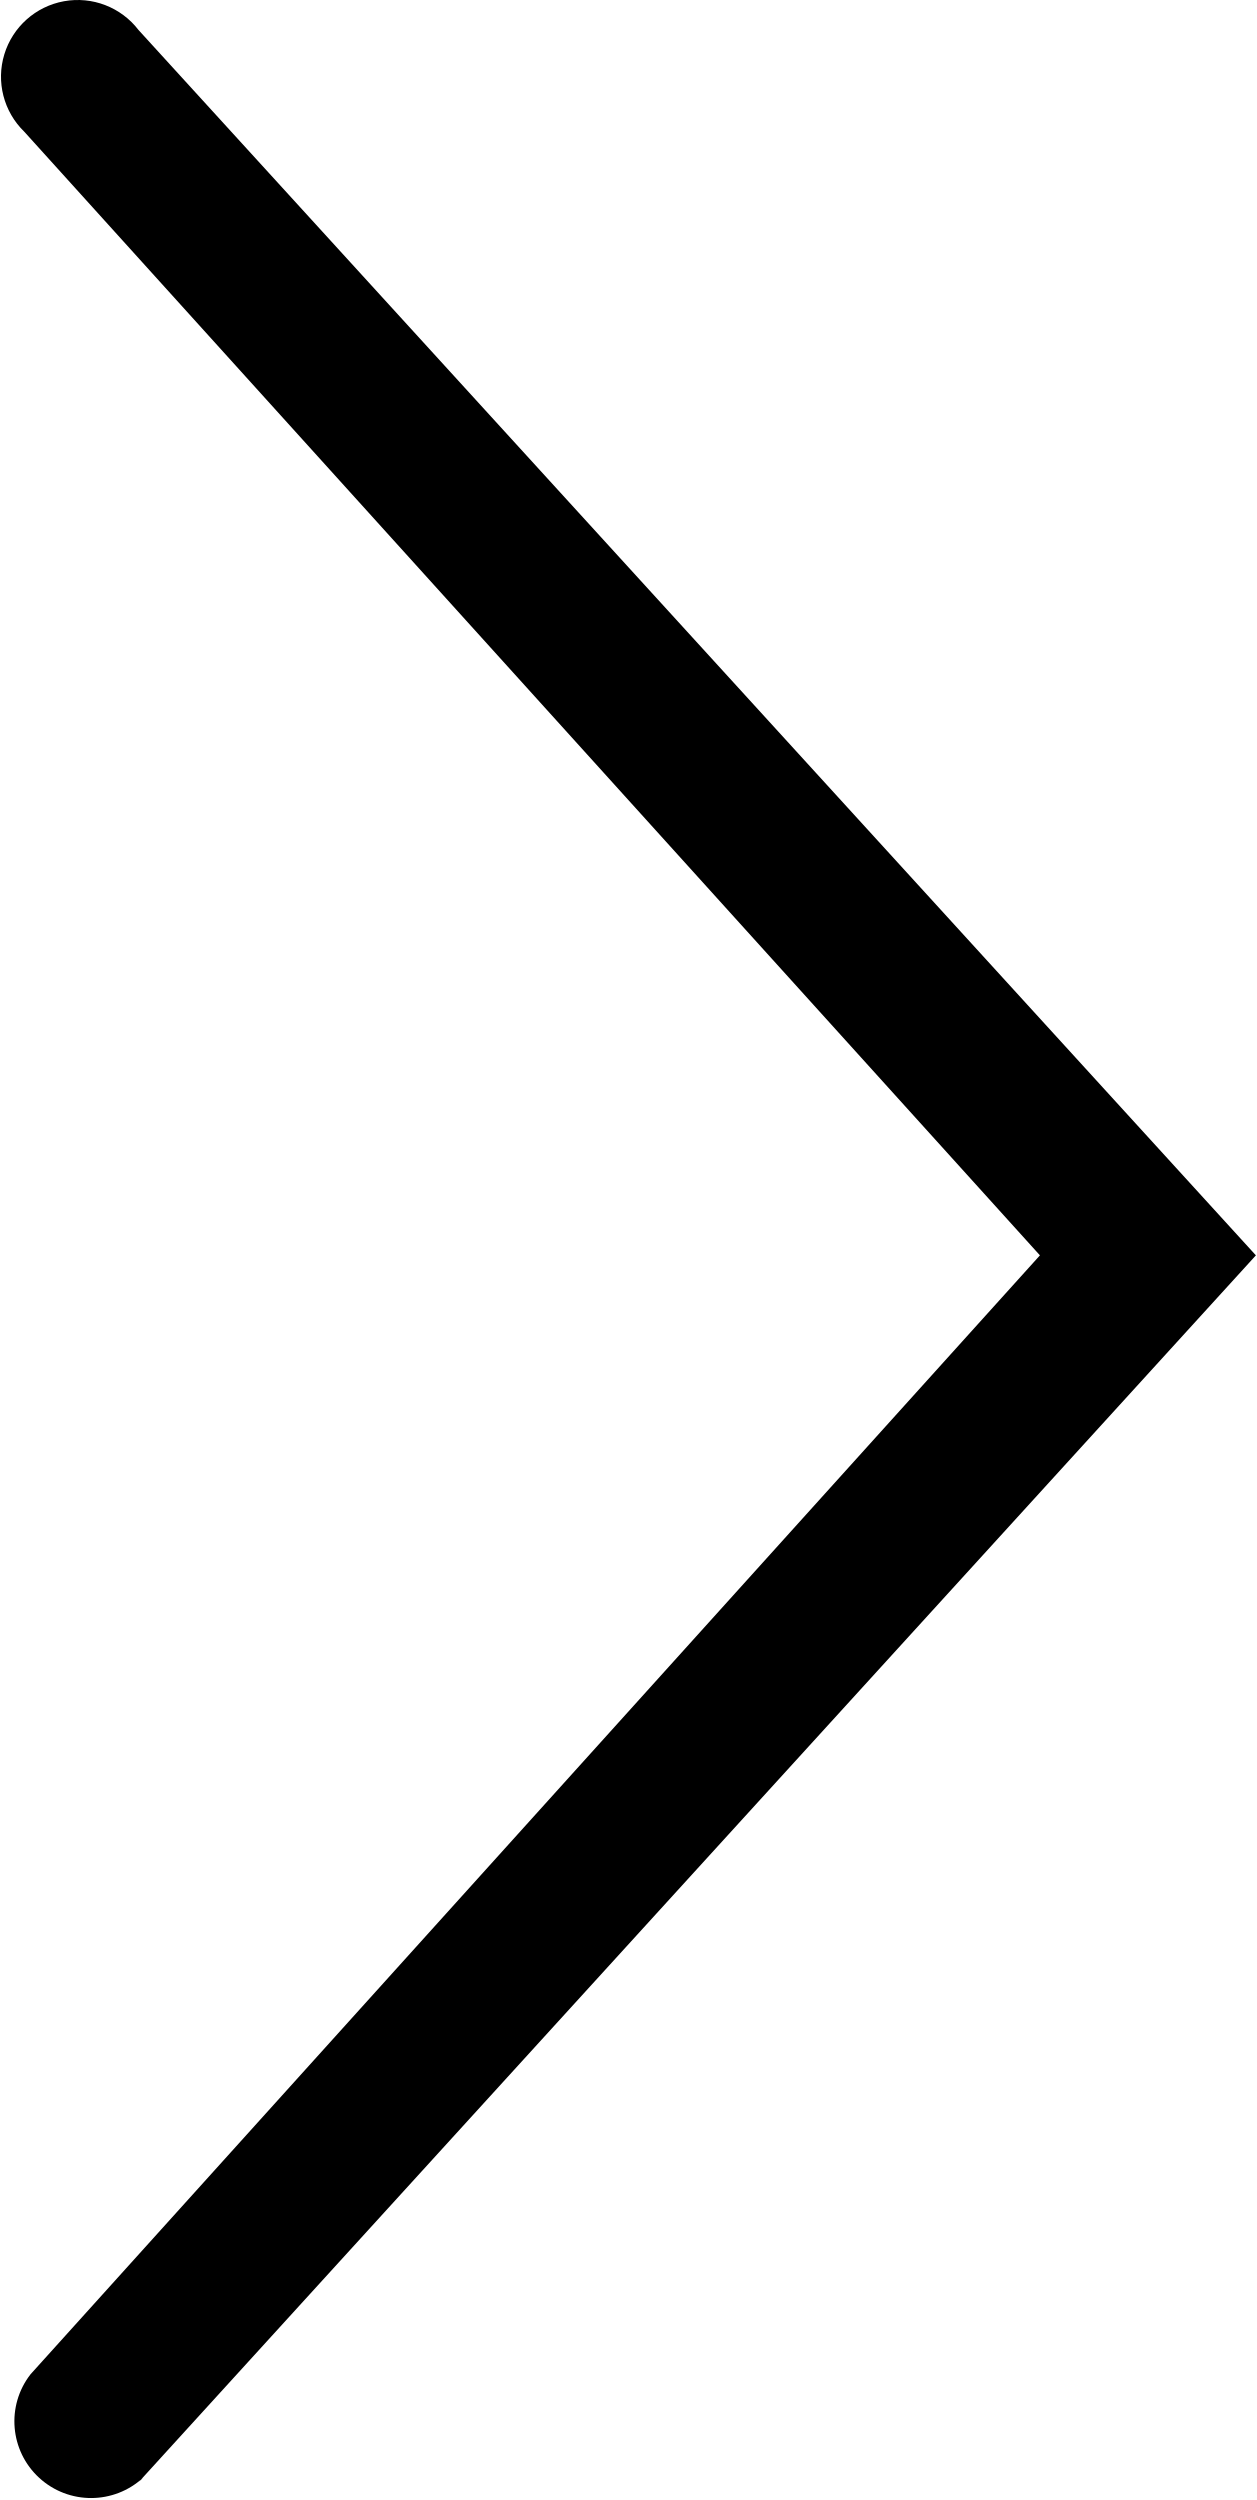
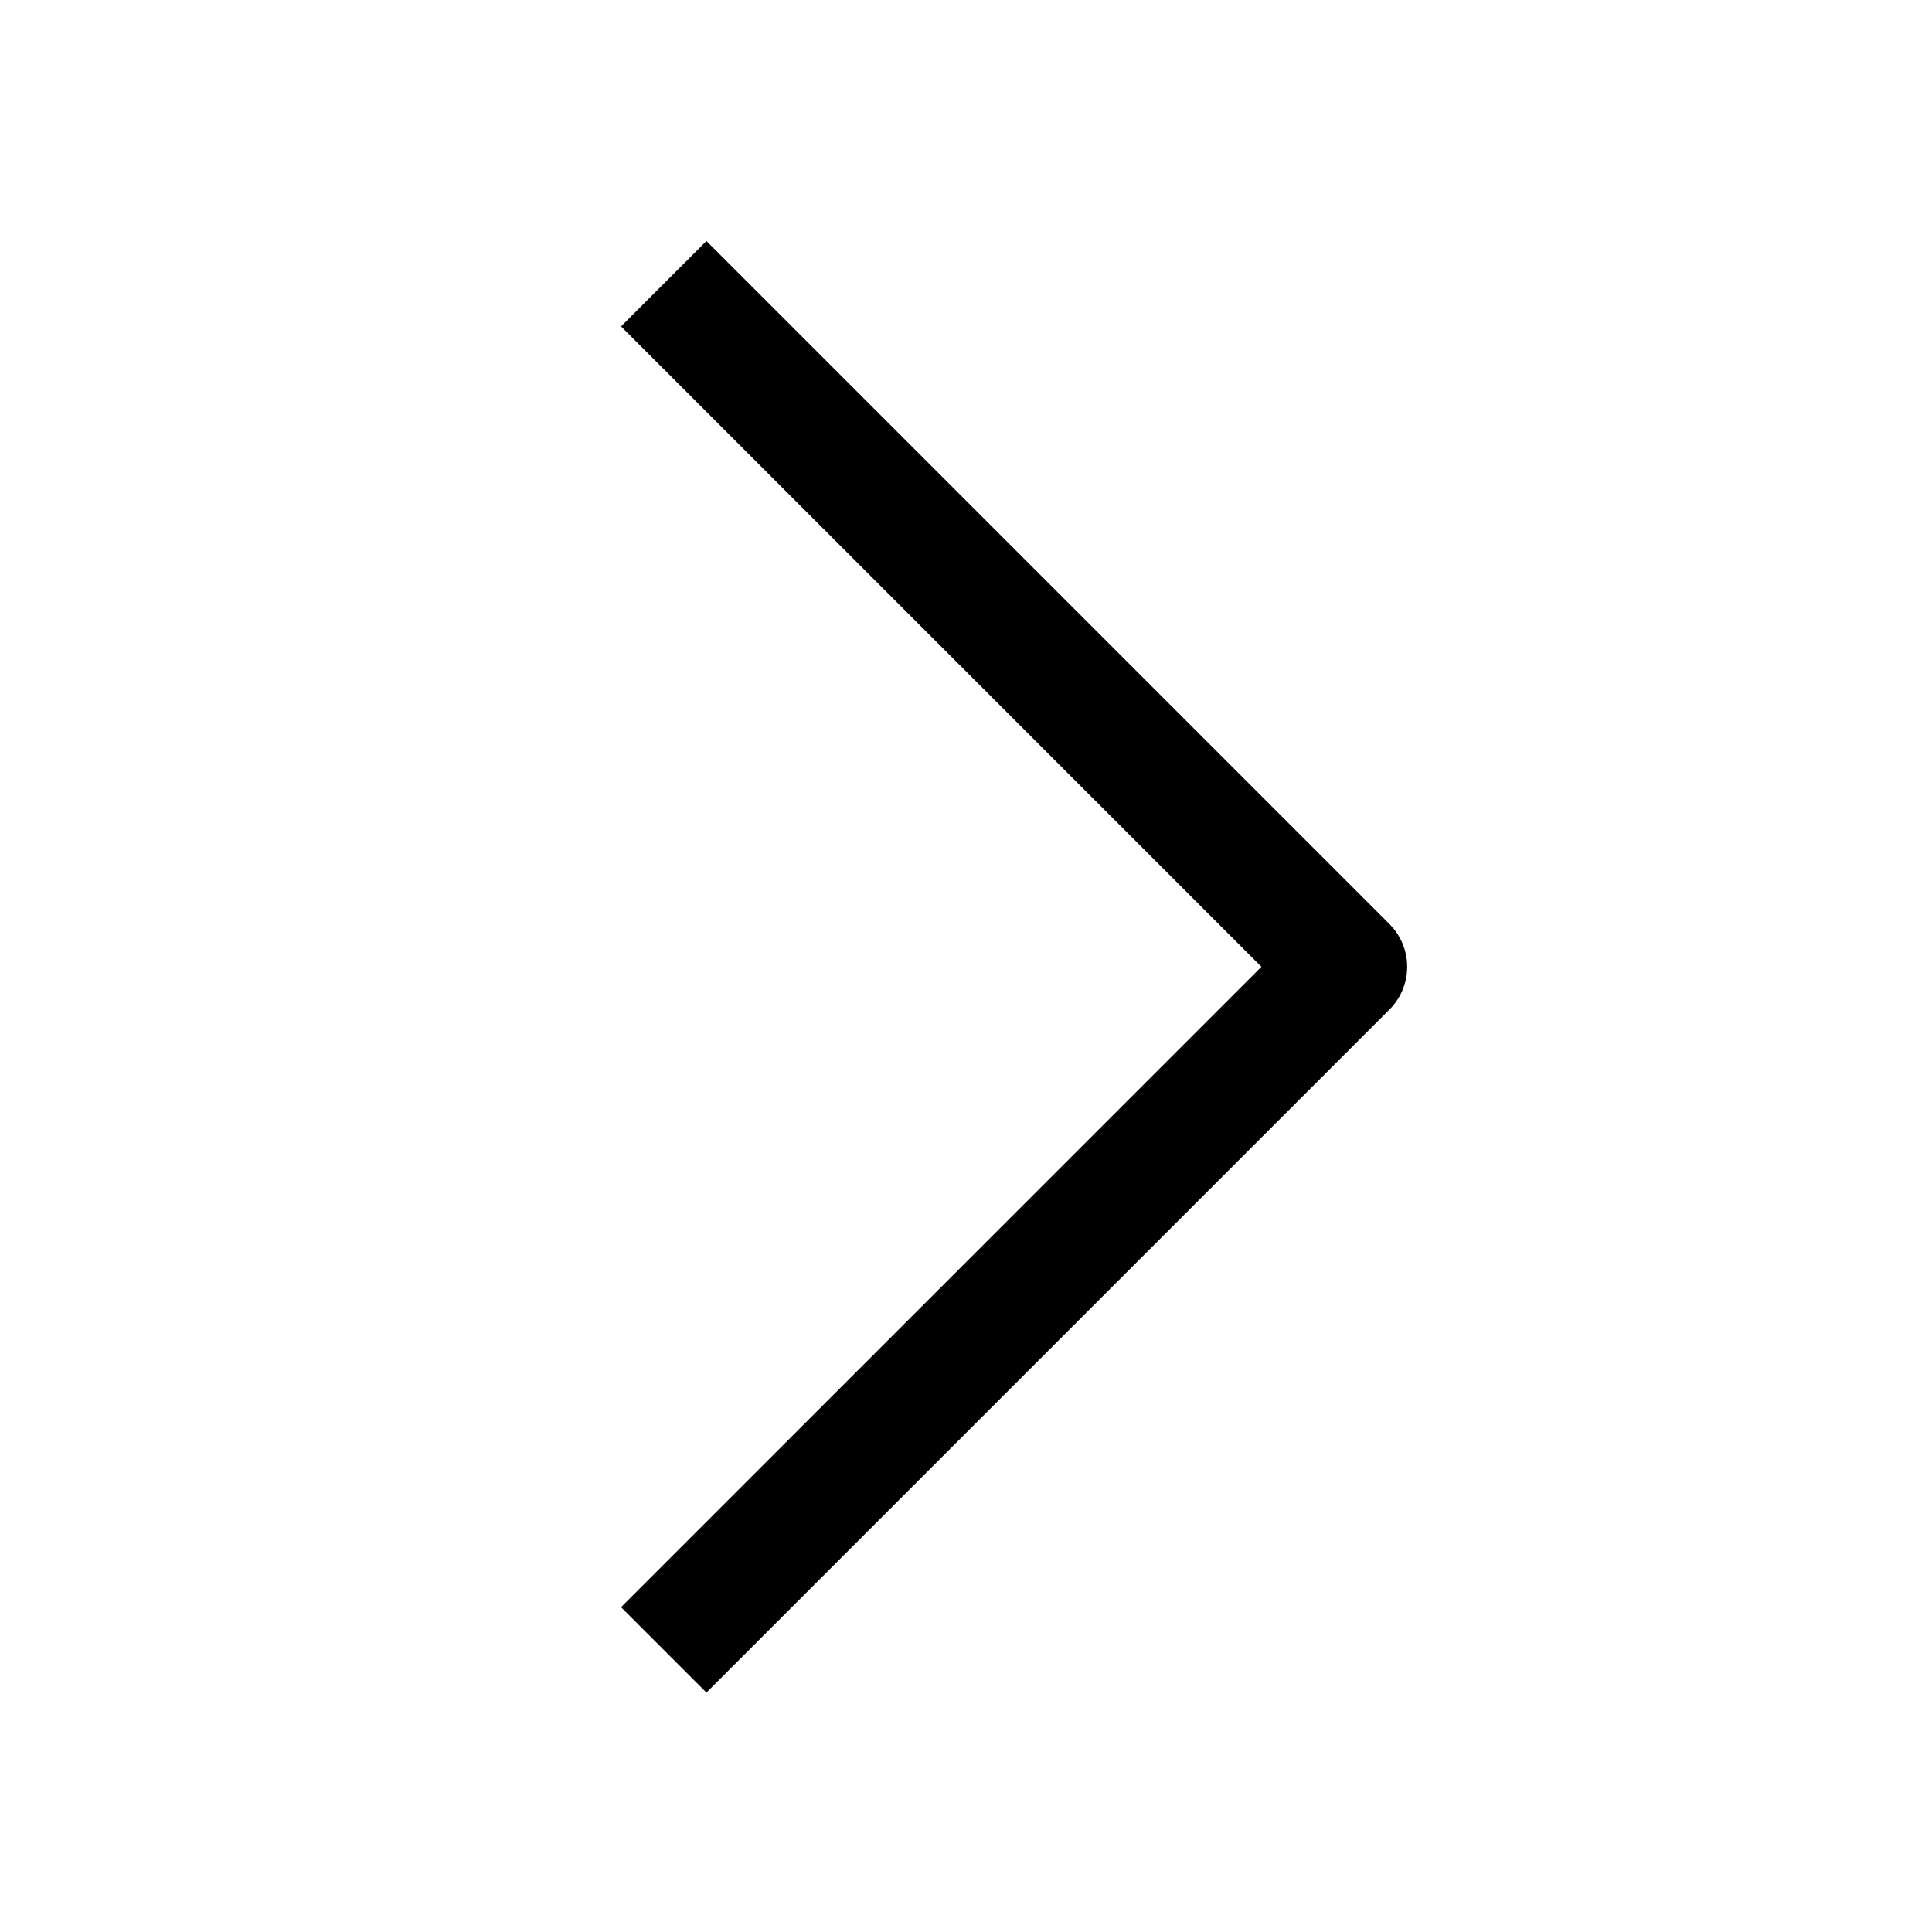
- <svg xmlns="http://www.w3.org/2000/svg" viewBox="0 0 513 1021" version="1.1">
-   <g id="right-arrow" fill="currentColor" fill-rule="nonzero">
-     <path d="M56.559,1013.774 L512.908,512.685 L56.559,12.235 C49.411,2.935 37.666,-1.592 26.126,0.506 C14.586,2.604 5.185,10.974 1.768,22.195 C-1.649,33.415 1.49,45.605 9.902,53.779 L424.706,512.685 L12.458,969.673 C2.458,982.551 4.013,1000.948 16.032,1011.966 C28.052,1022.984 46.514,1022.936 58.476,1011.856 L56.559,1013.774 Z" id="路径">
- 		</path>
+ <svg xmlns="http://www.w3.org/2000/svg" viewBox="0 0 16 16" version="1.1">
+   <g id="方向/Right" stroke="none" stroke-width="1" fill="currentColor" fill-rule="evenodd">
+     <polyline id="1-L" stroke="currentColor" transform="translate(5.496854, 8.006854) scale(-1, 1) rotate(-135) translate(-5.496854, -8.006854) " points="1.497 4.007 9.497 4.007 9.497 12.007" stroke-width="1" fill="none" stroke-linecap="butt" stroke-linejoin="round" />
  </g>
</svg>
